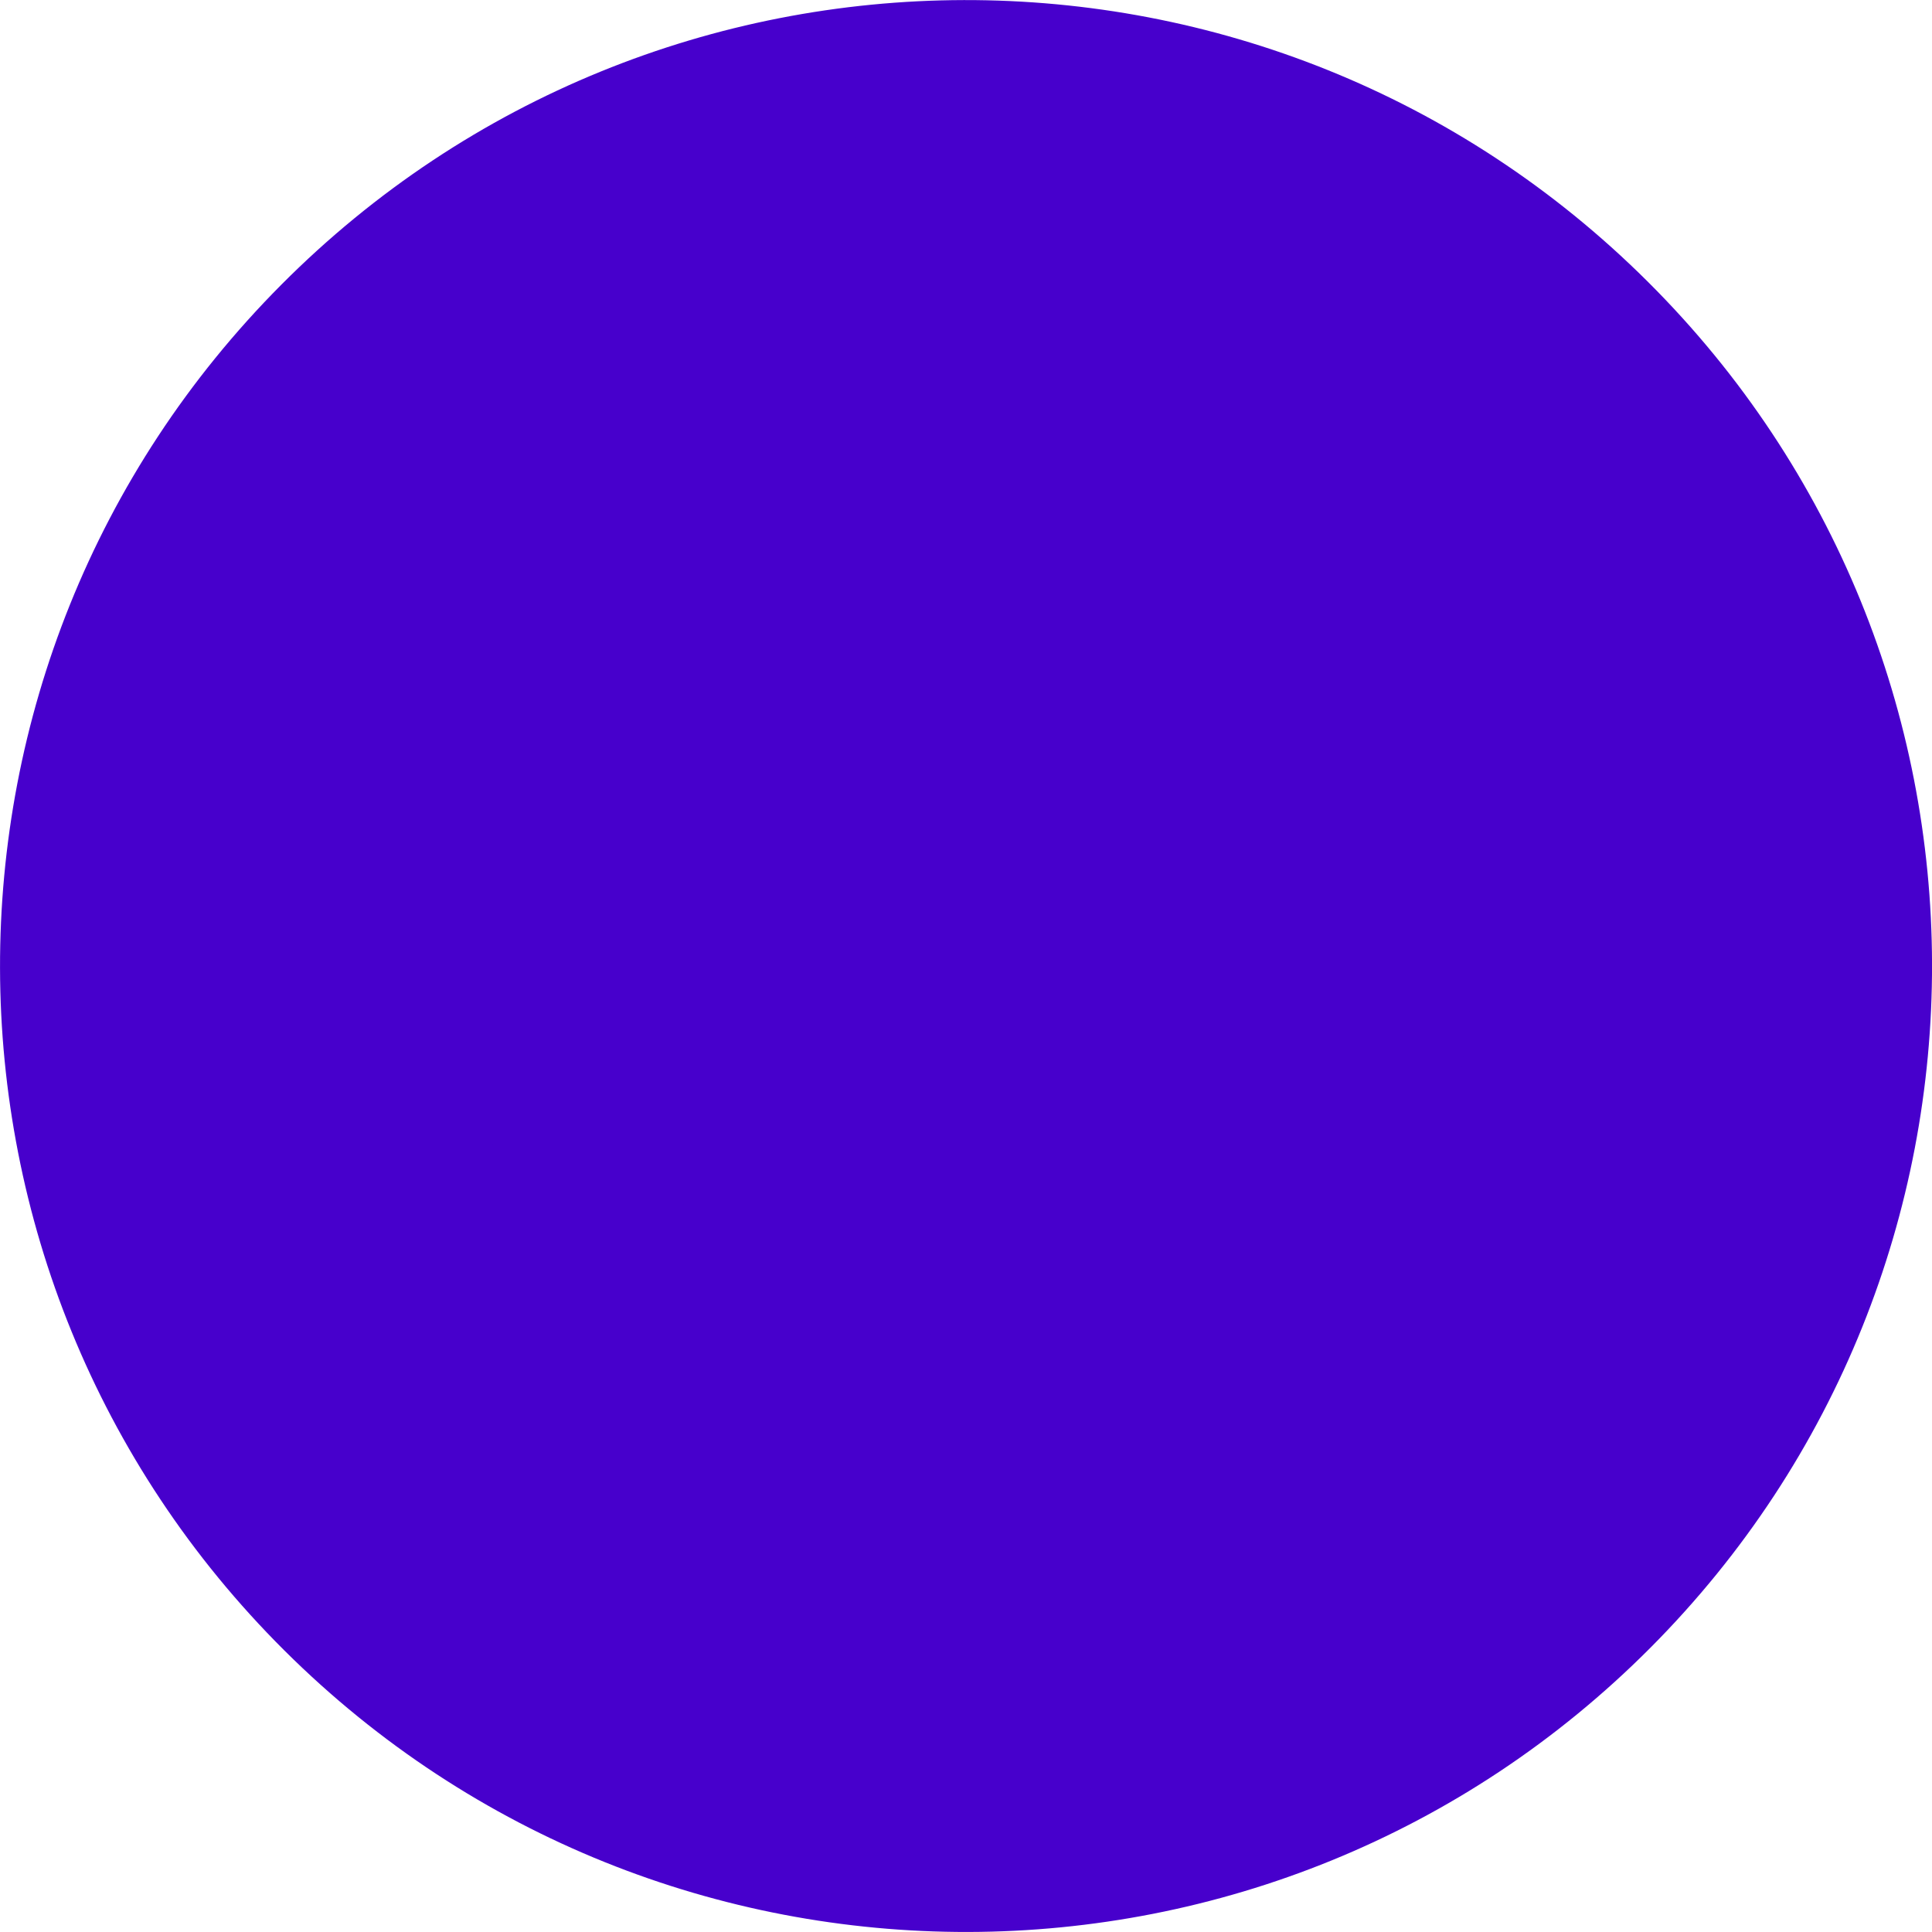
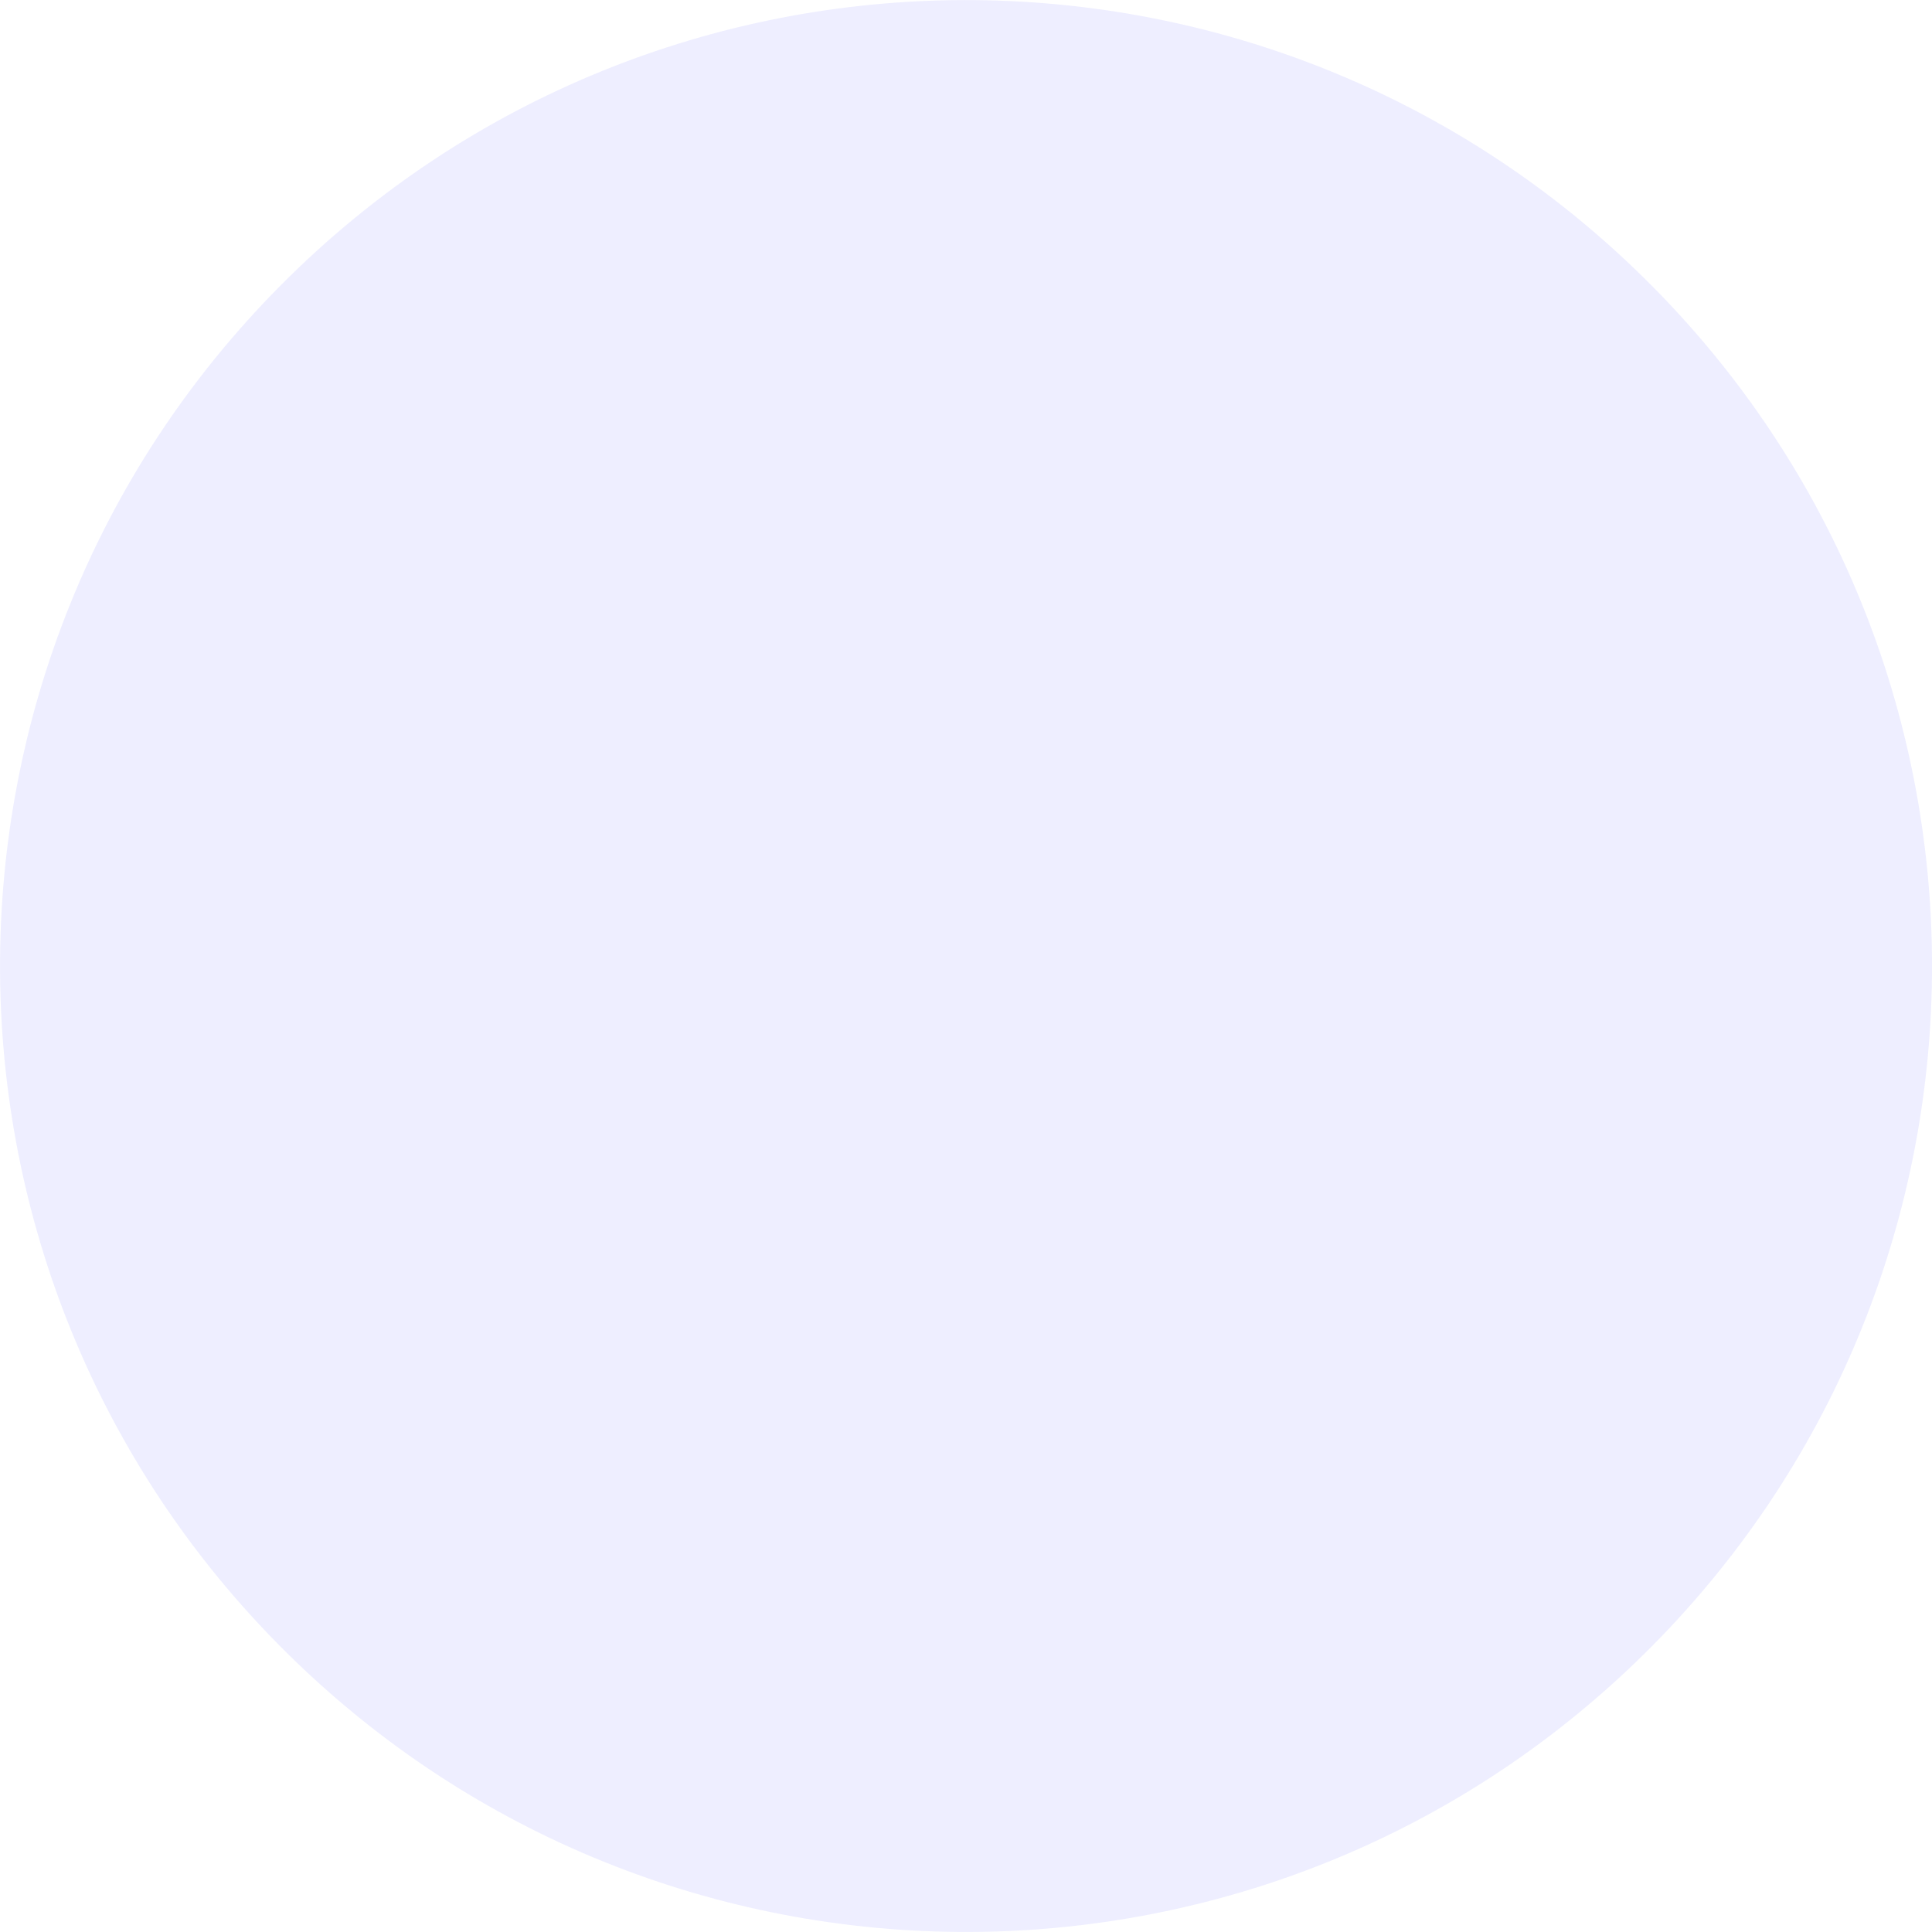
<svg xmlns="http://www.w3.org/2000/svg" version="1.1" id="Capa_1" x="0px" y="0px" viewBox="0 0 31.955 31.955" style="enable-background:new 0 0 31.955 31.955;" xml:space="preserve">
  <g>
-     <path style="fill:#4700CC;" d="M27.25,4.655C20.996-1.571,10.88-1.546,4.656,4.706C-1.571,10.96-1.548,21.076,4.705,27.3   c6.256,6.226,16.374,6.203,22.597-0.051C33.526,20.995,33.505,10.878,27.25,4.655z" />
-     <path style="fill:#4700CC;" d="M13.288,23.896l-1.768,5.207c2.567,0.829,5.331,0.886,7.926,0.17l-0.665-5.416   C17.01,24.487,15.067,24.5,13.288,23.896z M8.12,13.122l-5.645-0.859c-0.741,2.666-0.666,5.514,0.225,8.143l5.491-1.375   C7.452,17.138,7.426,15.029,8.12,13.122z M28.763,11.333l-4.965,1.675c0.798,2.106,0.716,4.468-0.247,6.522l5.351,0.672   C29.827,17.319,29.78,14.193,28.763,11.333z M11.394,2.883l1.018,5.528c2.027-0.954,4.356-1.05,6.442-0.288l1.583-5.137   C17.523,1.94,14.328,1.906,11.394,2.883z" />
-     <circle style="fill:#4700CC;" cx="15.979" cy="15.977" r="6.117" />
+     <path style="fill:#eeeeff;" d="M27.25,4.655C20.996-1.571,10.88-1.546,4.656,4.706C-1.571,10.96-1.548,21.076,4.705,27.3   c6.256,6.226,16.374,6.203,22.597-0.051C33.526,20.995,33.505,10.878,27.25,4.655z" />
+     <path style="fill:#eeeeff;" d="M13.288,23.896l-1.768,5.207c2.567,0.829,5.331,0.886,7.926,0.17l-0.665-5.416   C17.01,24.487,15.067,24.5,13.288,23.896z M8.12,13.122l-5.645-0.859c-0.741,2.666-0.666,5.514,0.225,8.143l5.491-1.375   C7.452,17.138,7.426,15.029,8.12,13.122z M28.763,11.333l-4.965,1.675c0.798,2.106,0.716,4.468-0.247,6.522l5.351,0.672   C29.827,17.319,29.78,14.193,28.763,11.333z M11.394,2.883l1.018,5.528c2.027-0.954,4.356-1.05,6.442-0.288l1.583-5.137   C17.523,1.94,14.328,1.906,11.394,2.883z" />
+     <circle style="fill:#eeeeff;" cx="15.979" cy="15.977" r="6.117" />
  </g>
  <g>
</g>
  <g>
</g>
  <g>
</g>
  <g>
</g>
  <g>
</g>
  <g>
</g>
  <g>
</g>
  <g>
</g>
  <g>
</g>
  <g>
</g>
  <g>
</g>
  <g>
</g>
  <g>
</g>
  <g>
</g>
  <g>
</g>
</svg>
